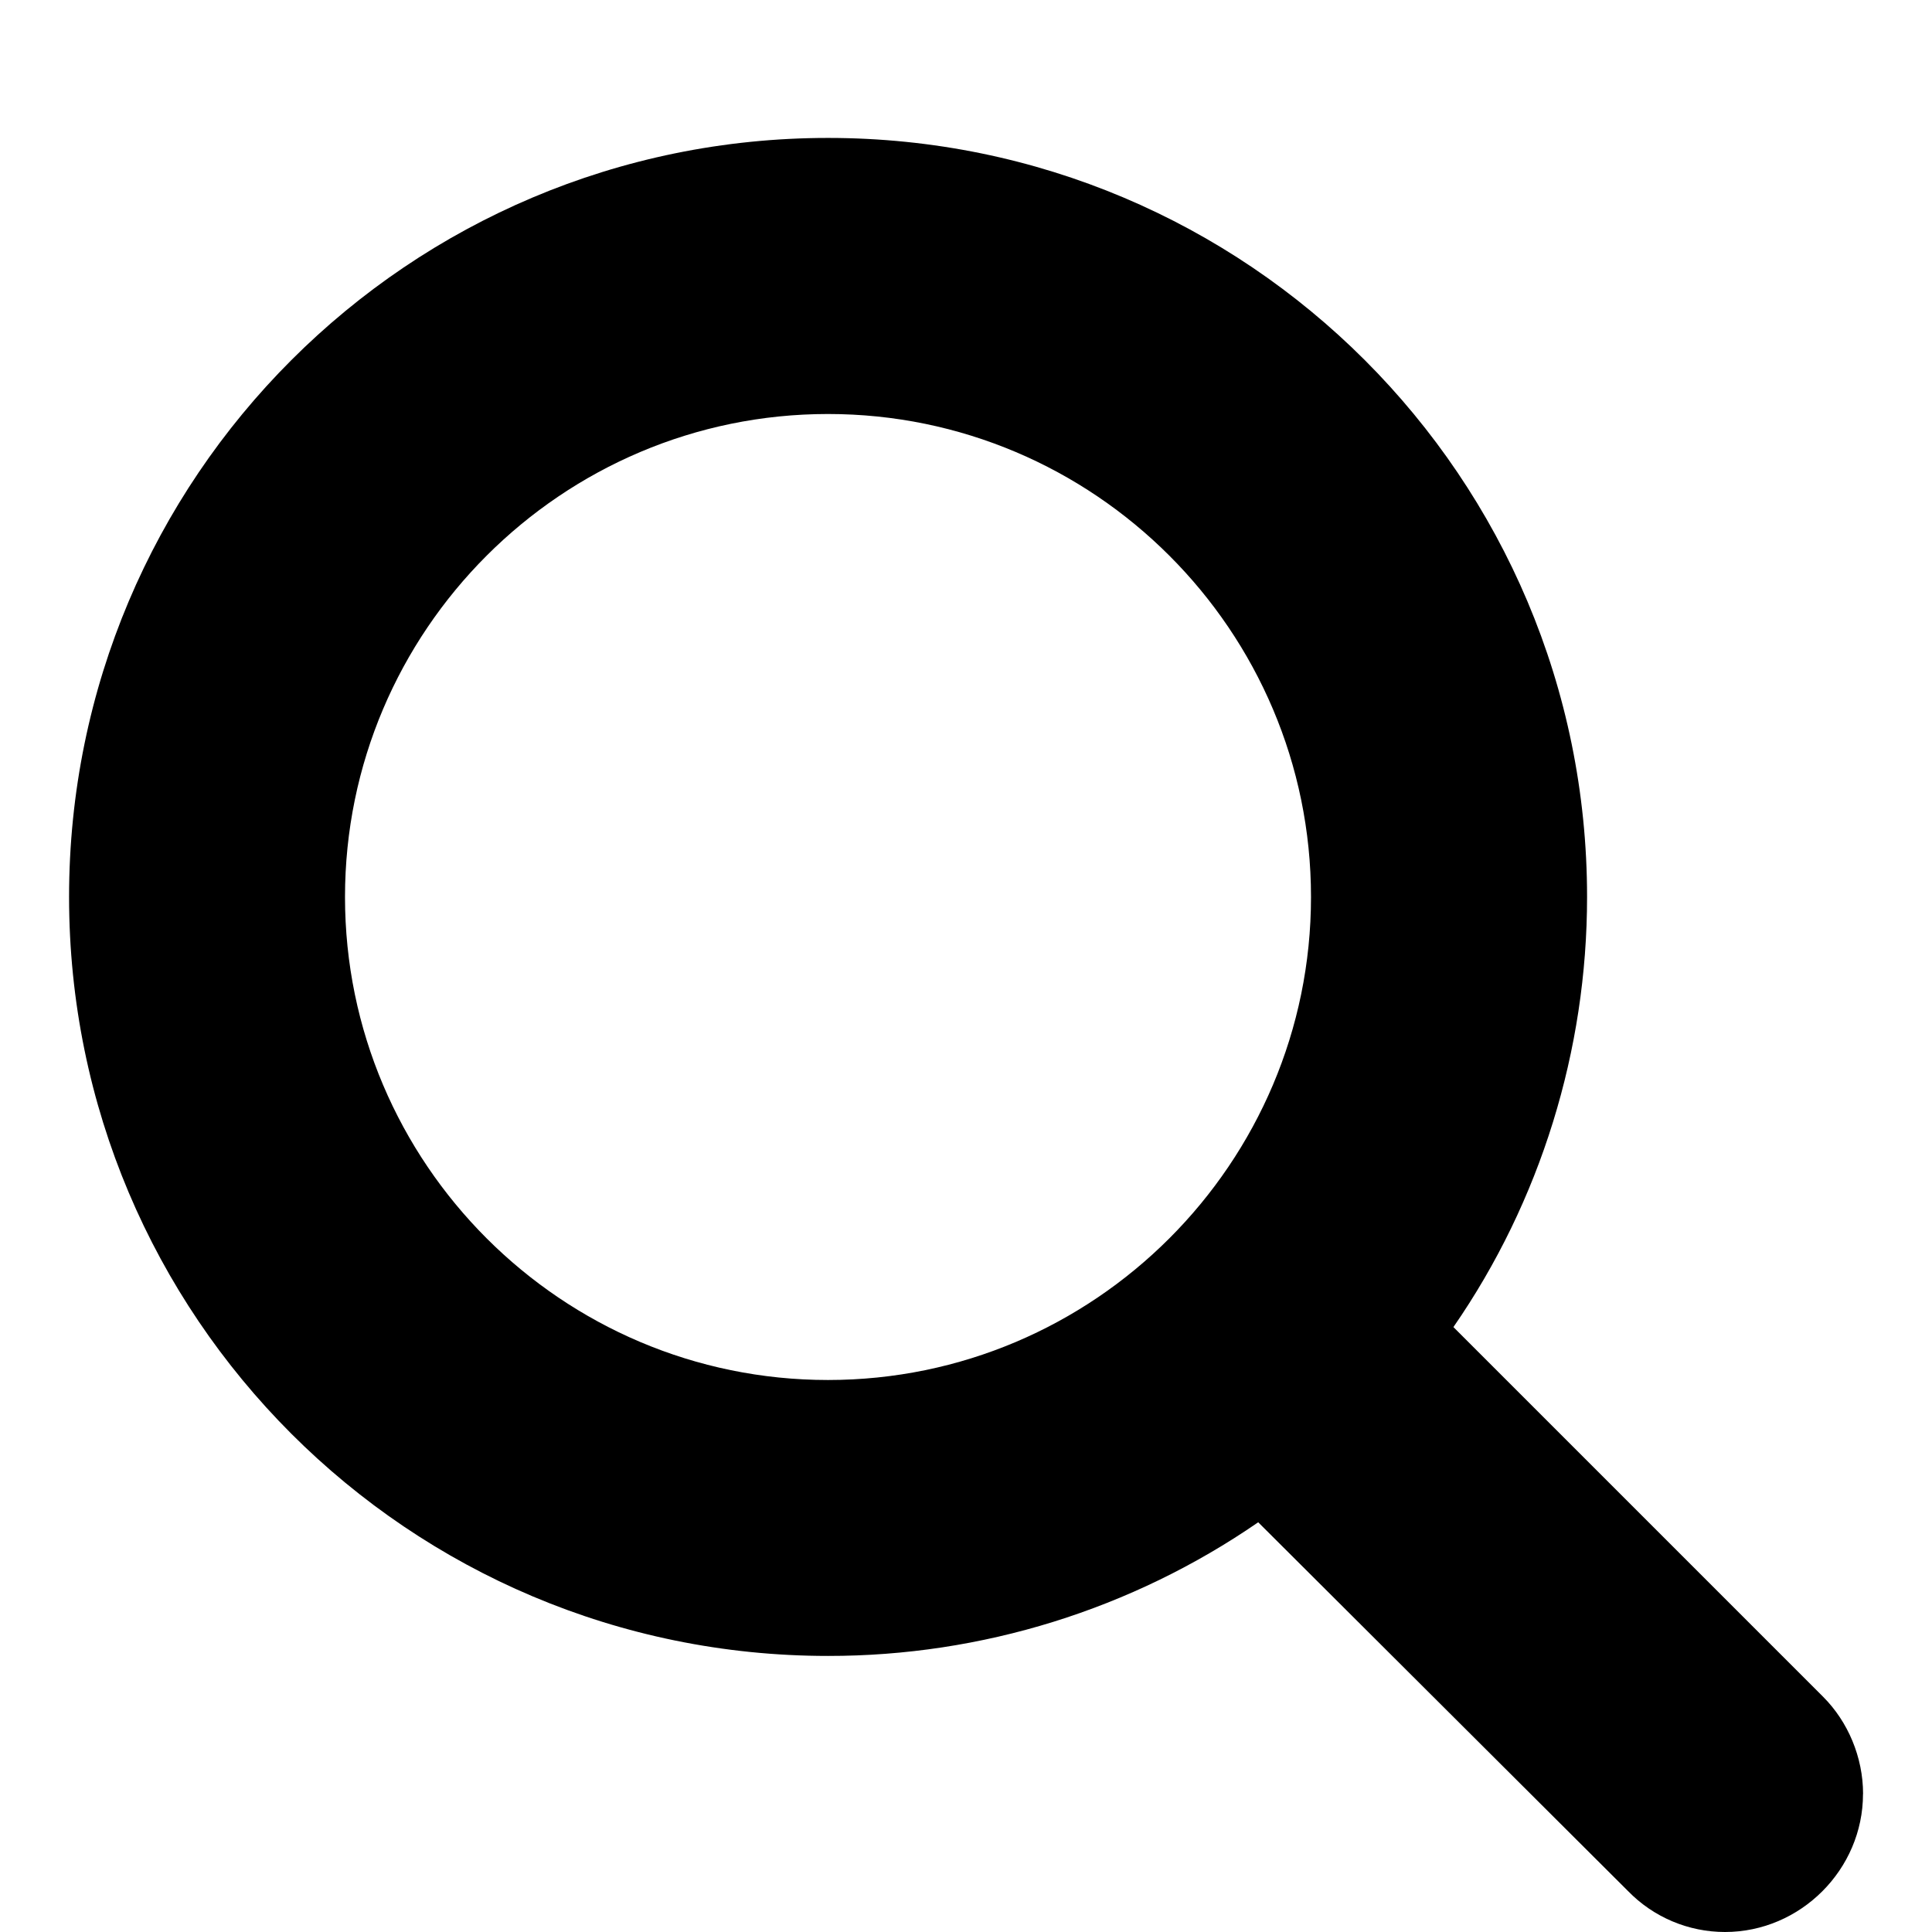
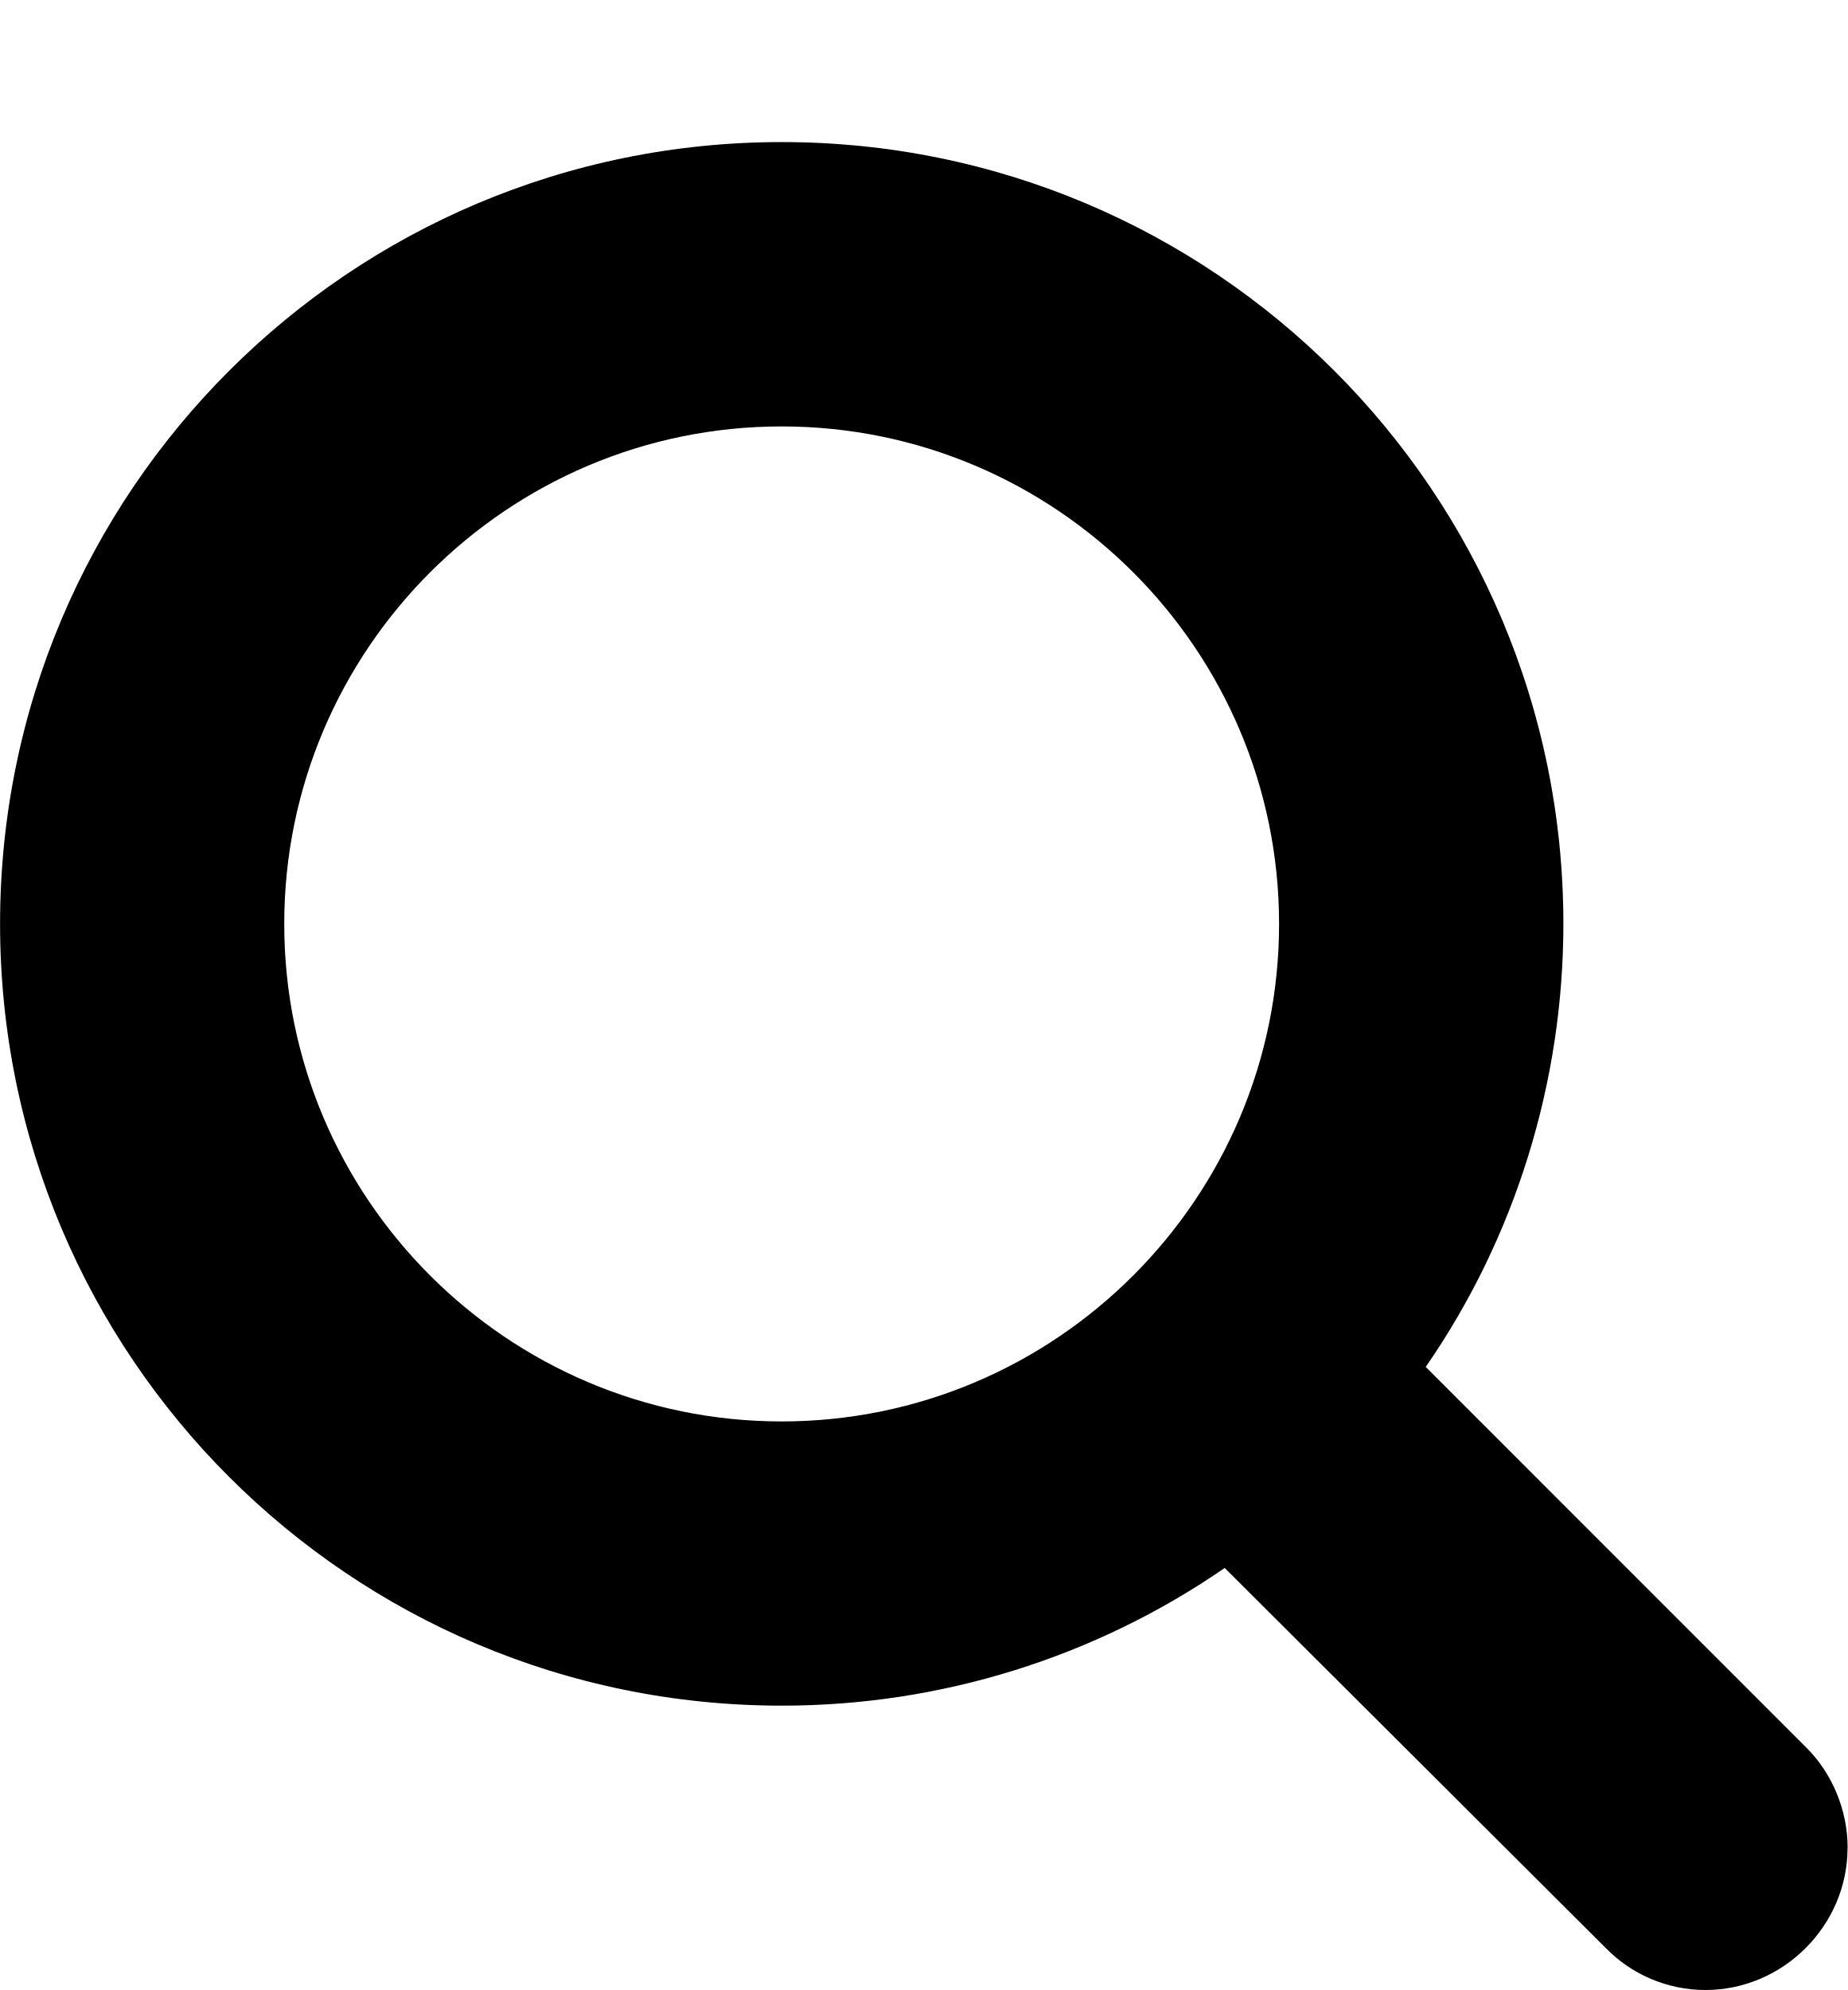
- <svg xmlns="http://www.w3.org/2000/svg" width="20" height="20" viewBox="0 0 26 28" aria-hidden="true">
+ <svg xmlns="http://www.w3.org/2000/svg" viewBox="0 0 26 28" aria-hidden="true">
  <path d="M18 13c0-3.859-3.141-7-7-7s-7 3.141-7 7 3.141 7 7 7 7-3.141 7-7zm8 13c0 1.094-.906 2-2 2a1.96 1.96 0 0 1-1.406-.594l-5.359-5.344a10.971 10.971 0 0 1-6.234 1.937c-6.078 0-11-4.922-11-11s4.922-11 11-11 11 4.922 11 11c0 2.219-.672 4.406-1.937 6.234l5.359 5.359c.359.359.578.875.578 1.406z" />
</svg>
